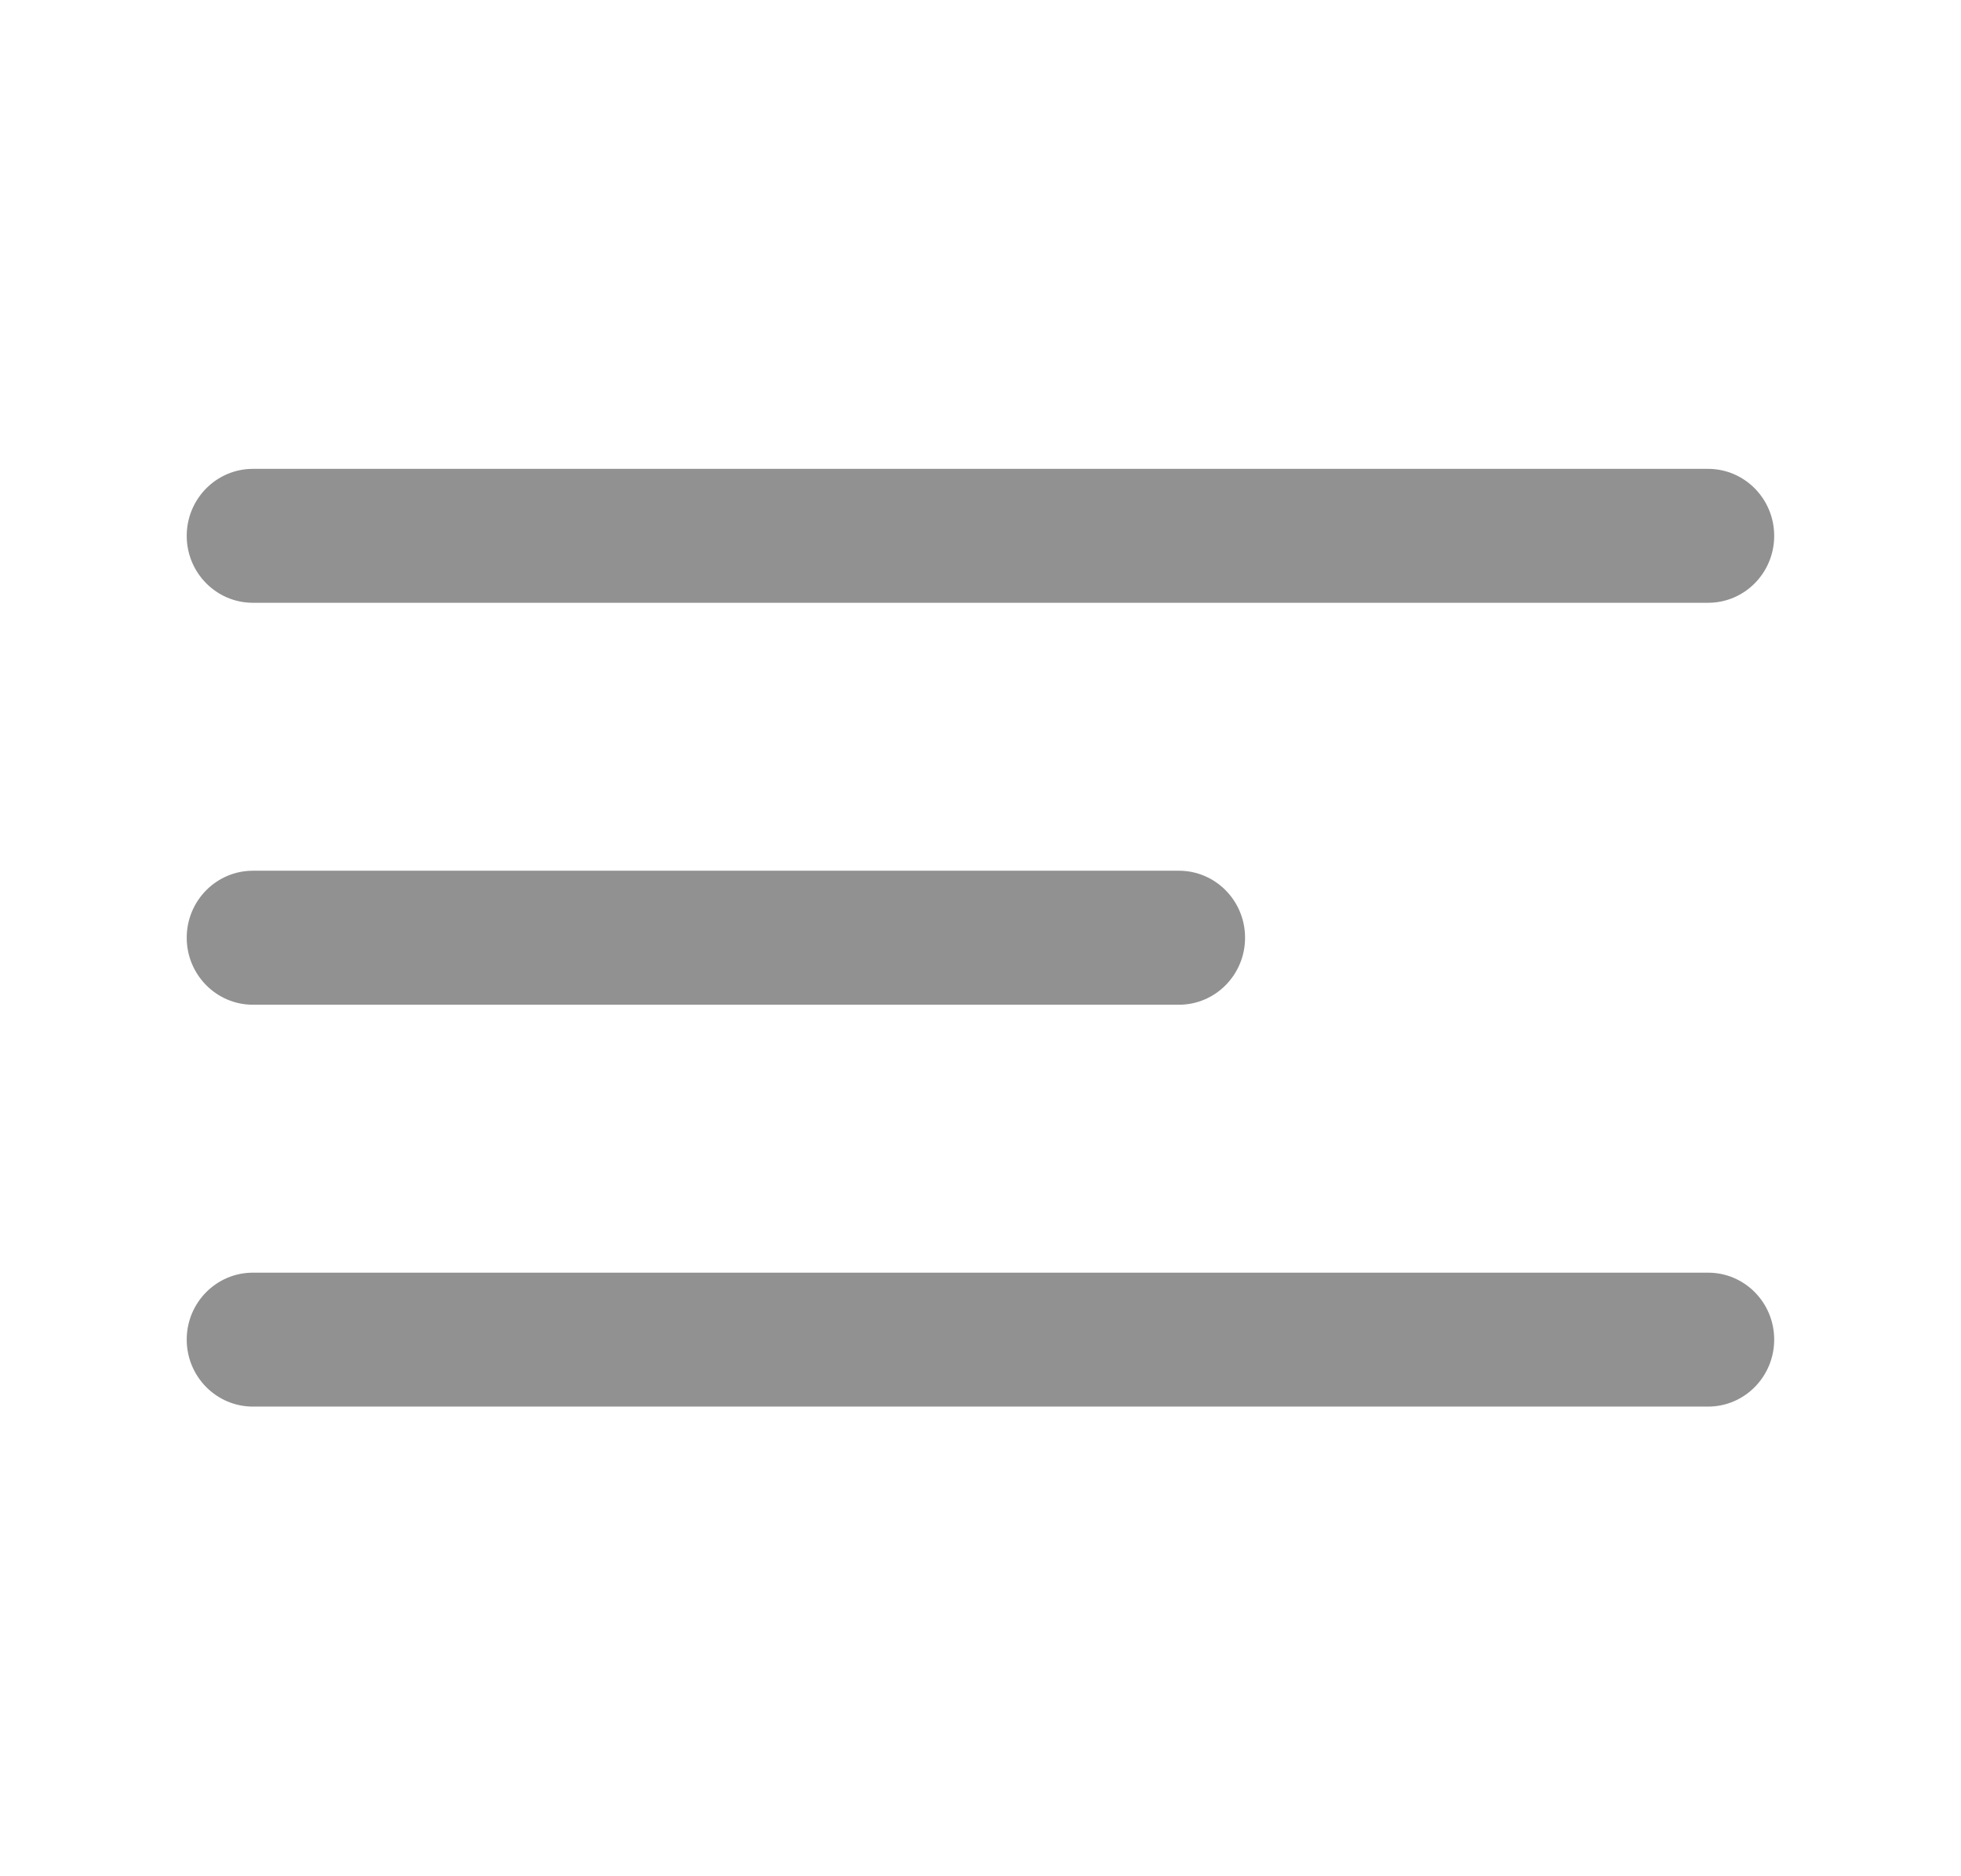
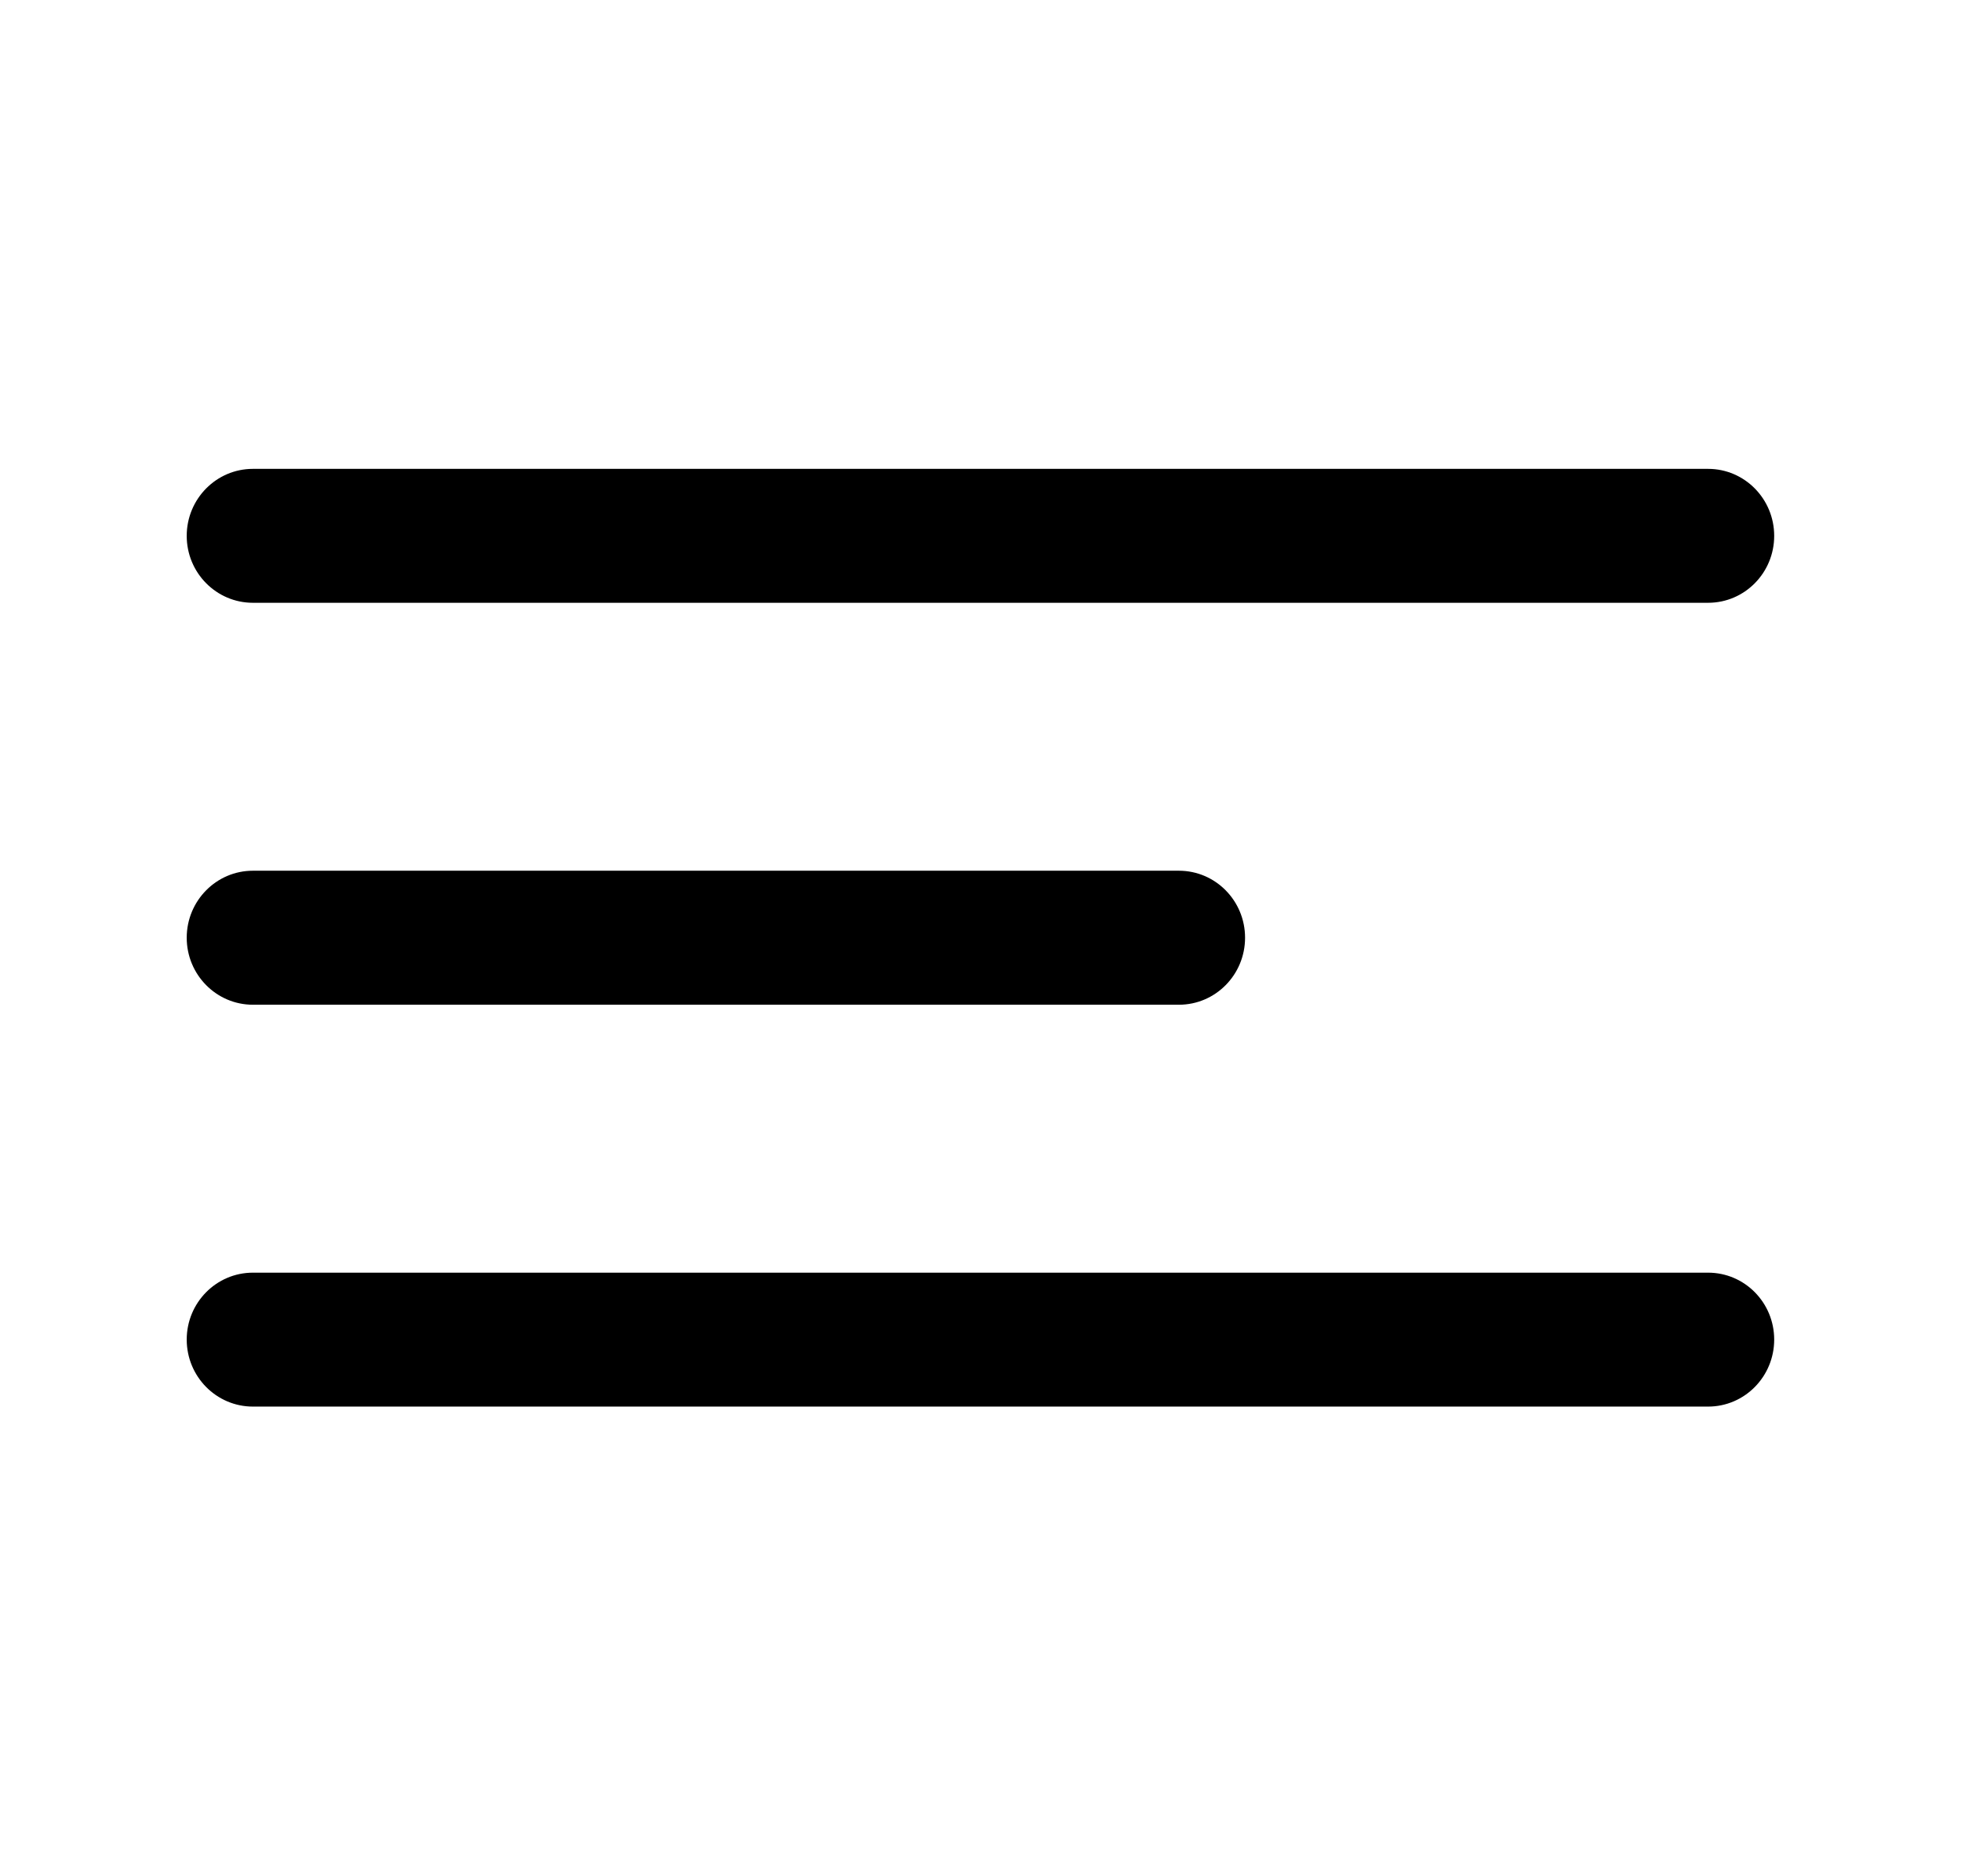
- <svg xmlns="http://www.w3.org/2000/svg" width="23" height="22" viewBox="0 0 23 22" fill="none">
-   <path fill-rule="evenodd" clip-rule="evenodd" d="M2.19 15.714C2.19 15.28 2.538 14.929 2.966 14.929H20.034C20.462 14.929 20.809 15.28 20.809 15.714C20.809 16.148 20.462 16.5 20.034 16.5H2.966C2.538 16.5 2.19 16.148 2.19 15.714Z" fill="#919191" />
-   <path fill-rule="evenodd" clip-rule="evenodd" d="M2.19 11C2.19 10.566 2.538 10.214 2.966 10.214H13.827C14.256 10.214 14.603 10.566 14.603 11C14.603 11.434 14.256 11.786 13.827 11.786H2.966C2.538 11.786 2.19 11.434 2.19 11Z" fill="#919191" />
-   <path fill-rule="evenodd" clip-rule="evenodd" d="M2.19 6.286C2.19 5.852 2.538 5.5 2.966 5.5H20.034C20.462 5.5 20.809 5.852 20.809 6.286C20.809 6.72 20.462 7.071 20.034 7.071H2.966C2.538 7.071 2.19 6.72 2.19 6.286Z" fill="#919191" />
+ <svg xmlns="http://www.w3.org/2000/svg" width="23" height="22" viewBox="0 0 23 22" fill="#current">
+   <path fill-rule="evenodd" clip-rule="evenodd" d="M2.19 15.714C2.19 15.28 2.538 14.929 2.966 14.929H20.034C20.462 14.929 20.809 15.28 20.809 15.714C20.809 16.148 20.462 16.5 20.034 16.5H2.966C2.538 16.5 2.19 16.148 2.19 15.714Z" fill="#current" />
+   <path fill-rule="evenodd" clip-rule="evenodd" d="M2.19 11C2.19 10.566 2.538 10.214 2.966 10.214H13.827C14.256 10.214 14.603 10.566 14.603 11C14.603 11.434 14.256 11.786 13.827 11.786H2.966C2.538 11.786 2.19 11.434 2.19 11Z" fill="#current" />
+   <path fill-rule="evenodd" clip-rule="evenodd" d="M2.19 6.286C2.19 5.852 2.538 5.5 2.966 5.5H20.034C20.462 5.5 20.809 5.852 20.809 6.286C20.809 6.72 20.462 7.071 20.034 7.071H2.966C2.538 7.071 2.19 6.72 2.19 6.286Z" fill="#current" />
</svg>
